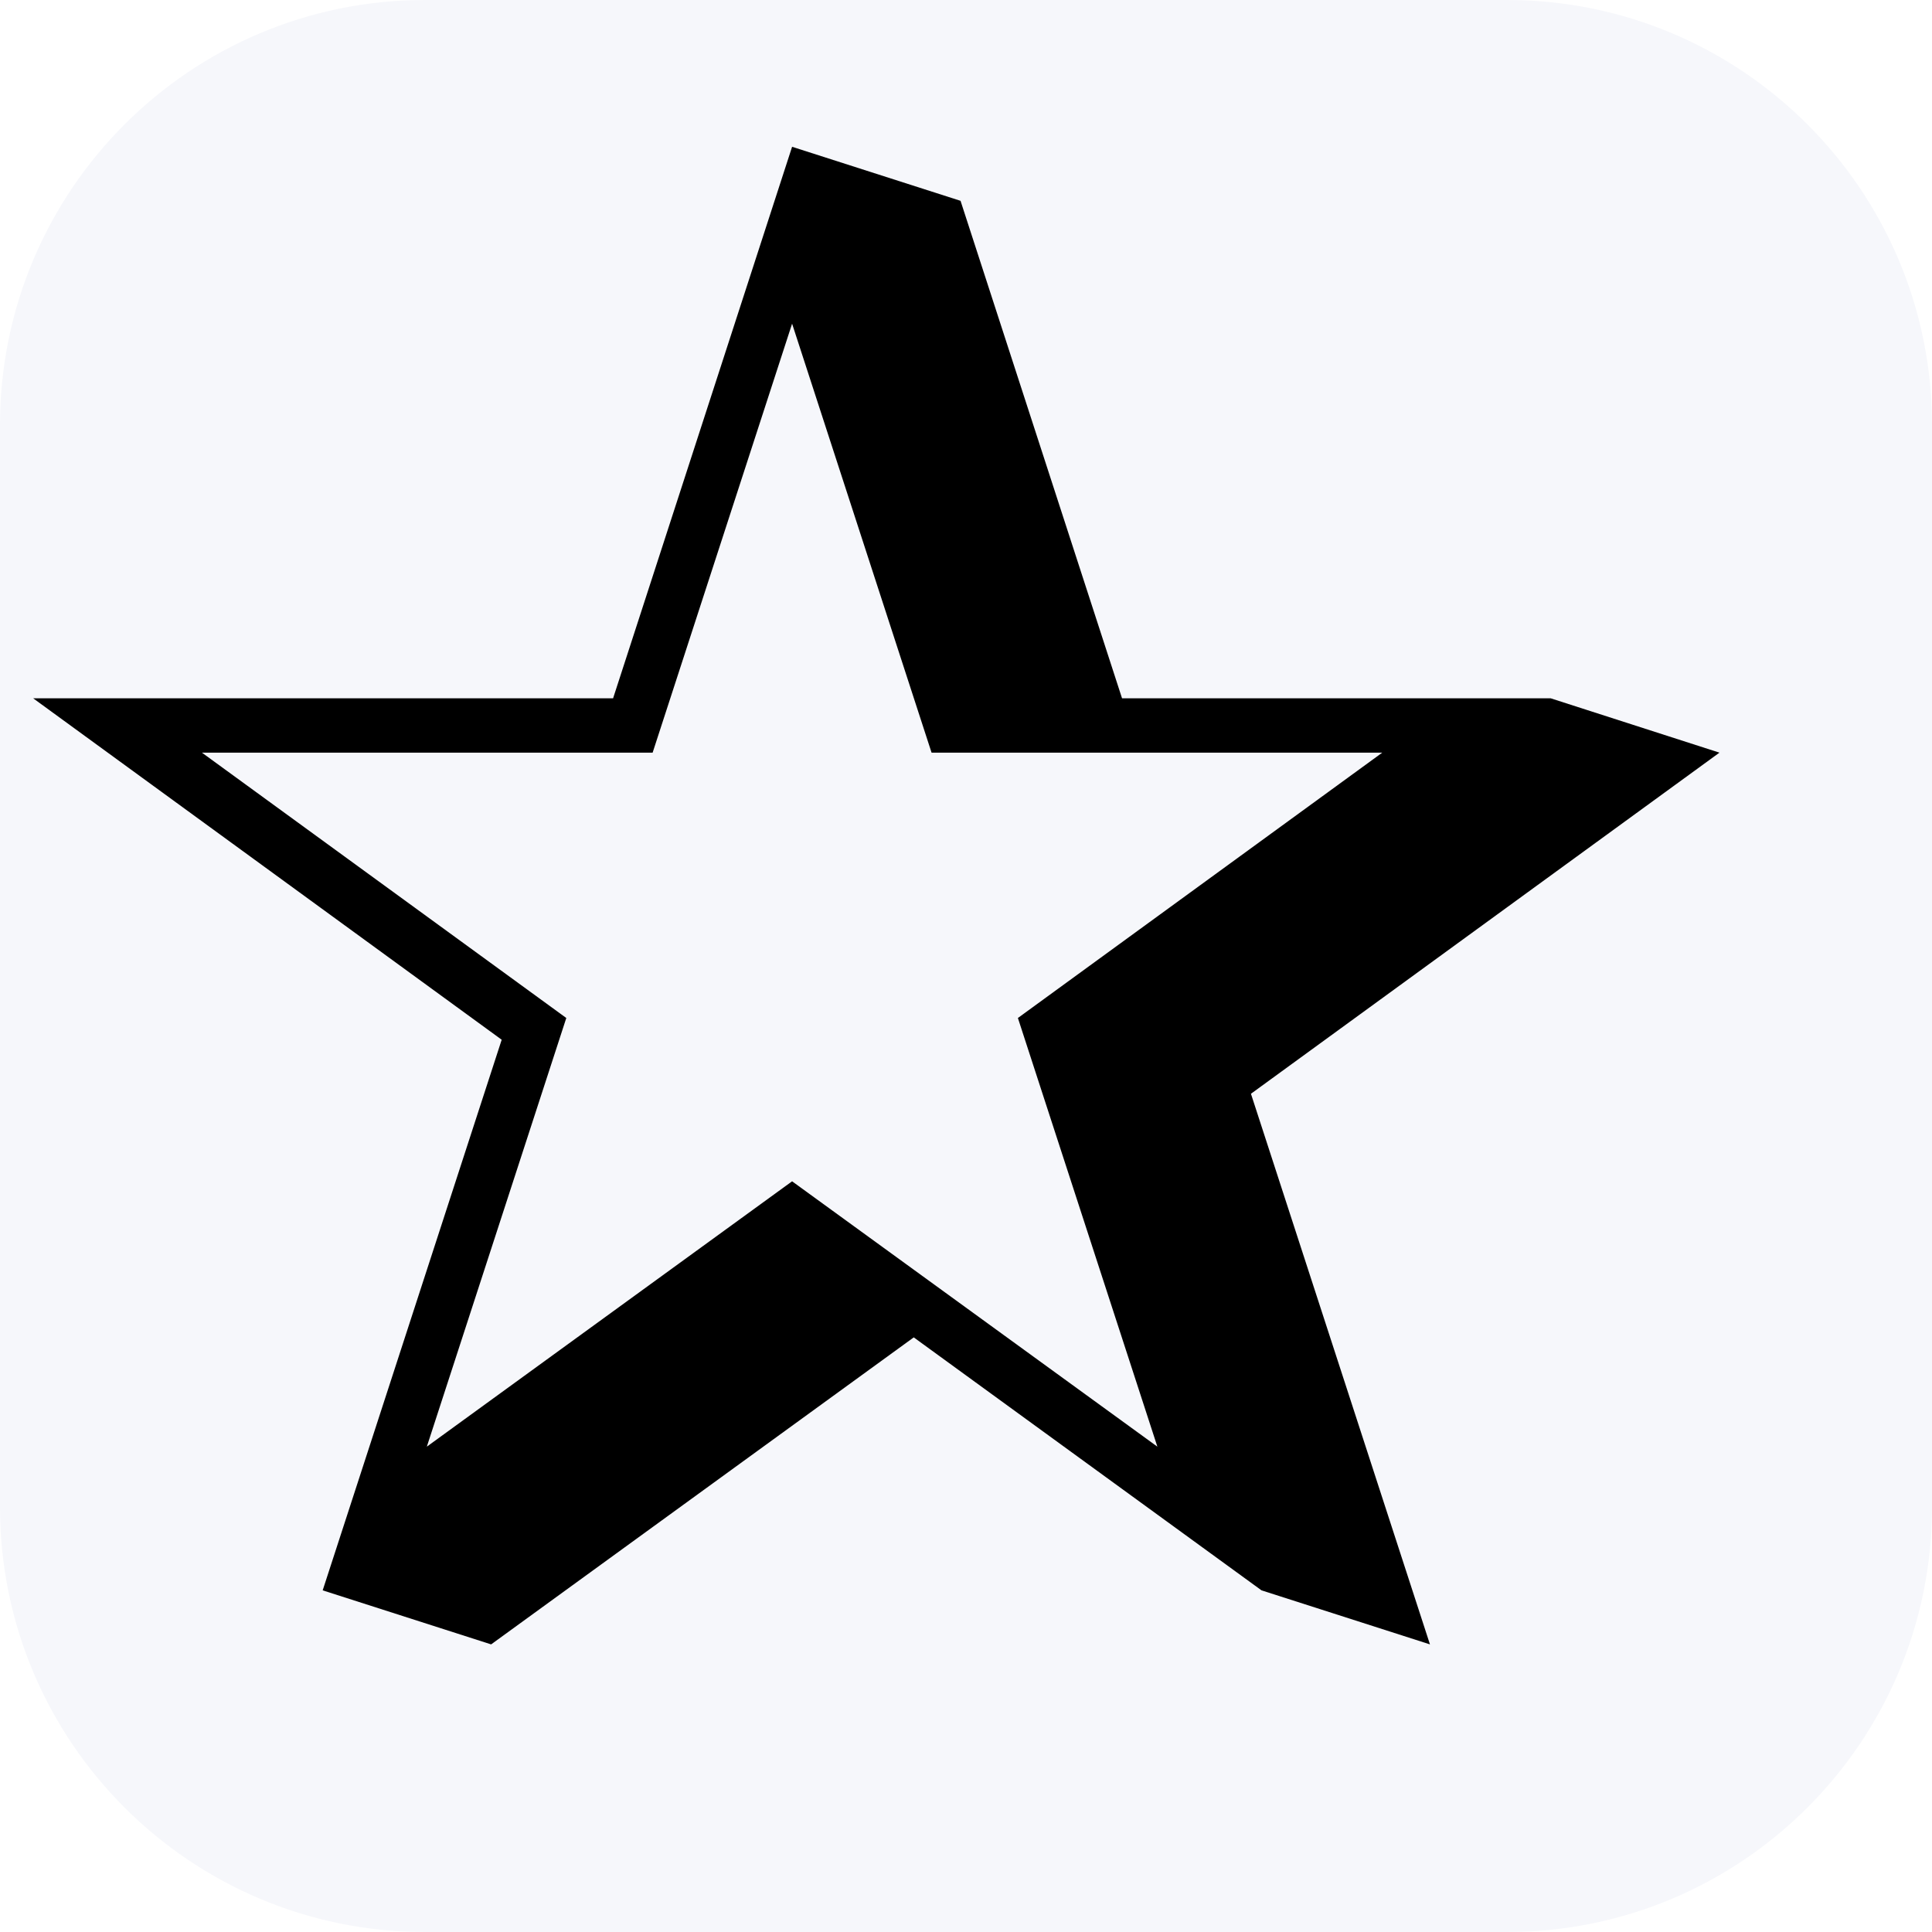
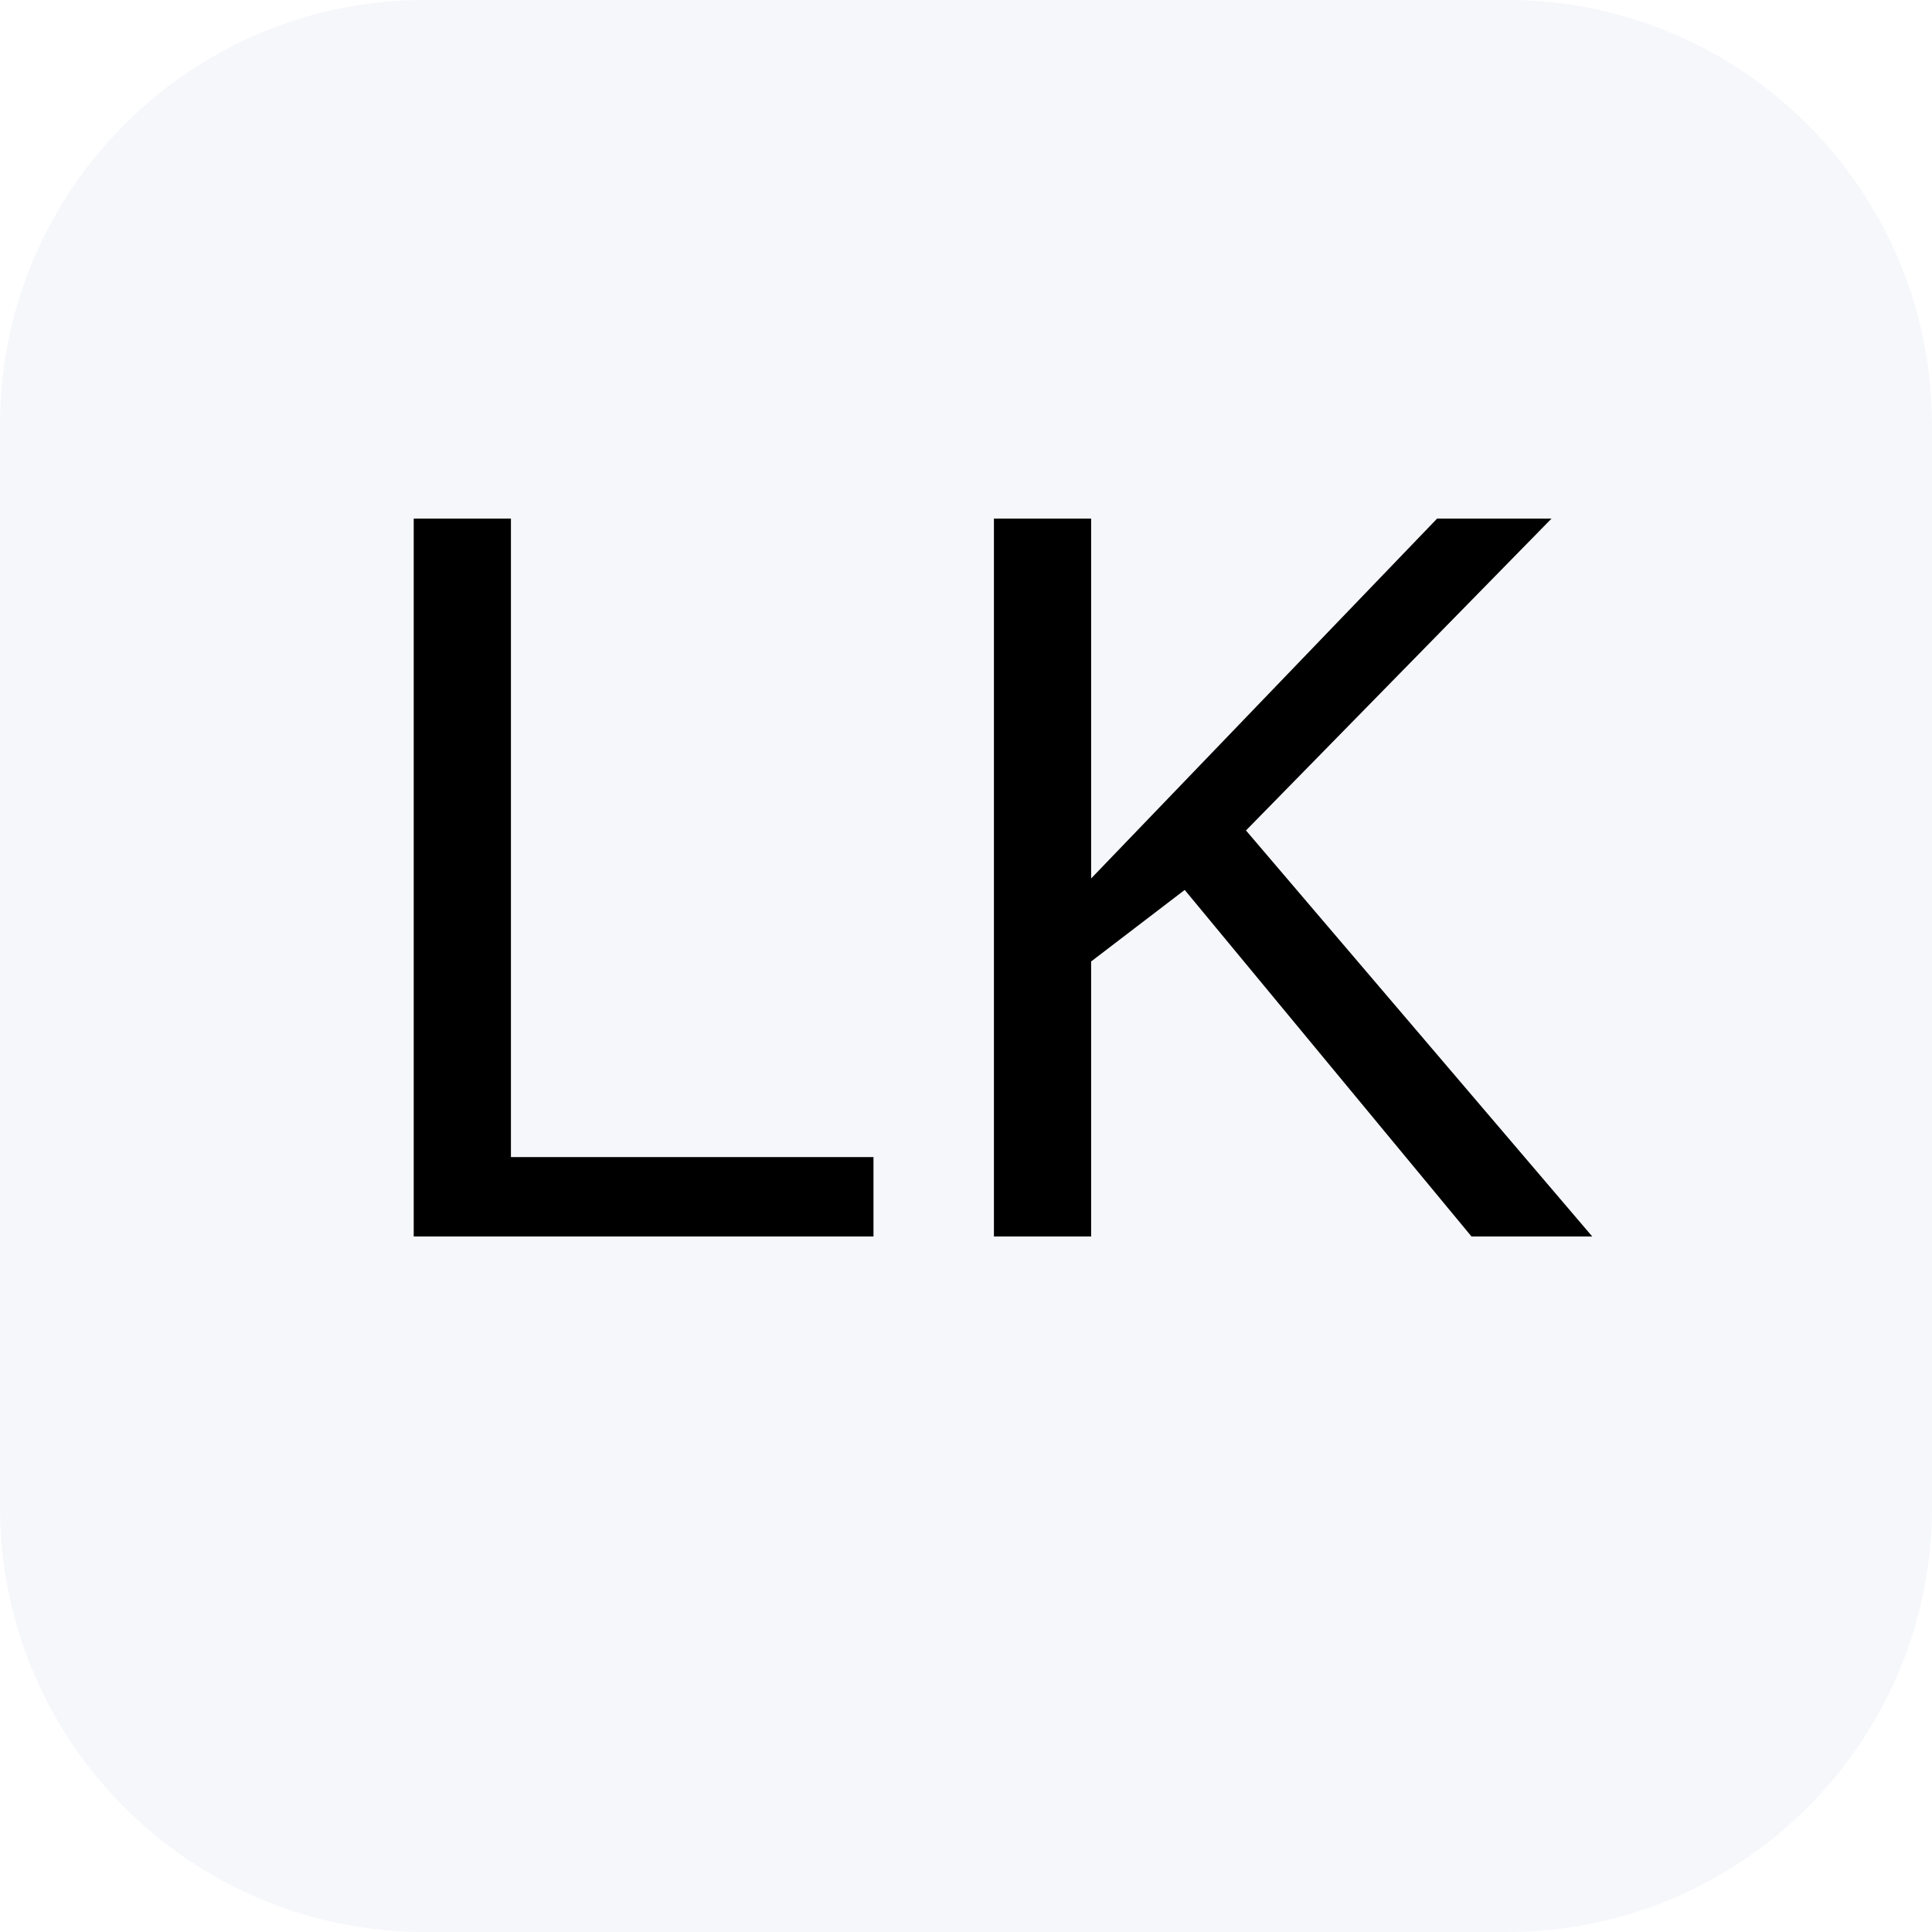
- <svg xmlns="http://www.w3.org/2000/svg" id="Layer_1" version="1.1" viewBox="0 0 100 100">
-   <defs>
-     <style>
-       .st0 {
-         font-family: ArialUnicodeMS, 'Arial Unicode MS';
-         font-size: 110.32px;
-         isolation: isolate;
-       }
- 
-       .st1 {
-         fill: #f6f7fb;
-       }
-     </style>
-   </defs>
-   <rect class="st1" width="100" height="100" rx="22" ry="22" />
-   <text class="st0" transform="translate(-.97 86.41)">
-     <tspan x="0" y="0">✰</tspan>
-   </text>
+ <svg xmlns="http://www.w3.org/2000/svg" viewBox="0 0 100 100">
+   <rect width="100" height="100" rx="22" fill="#f6f7fb" />
+   <text x="50" y="64" text-anchor="middle" font-size="54" font-family="Arial, sans-serif">LK</text>
</svg>
